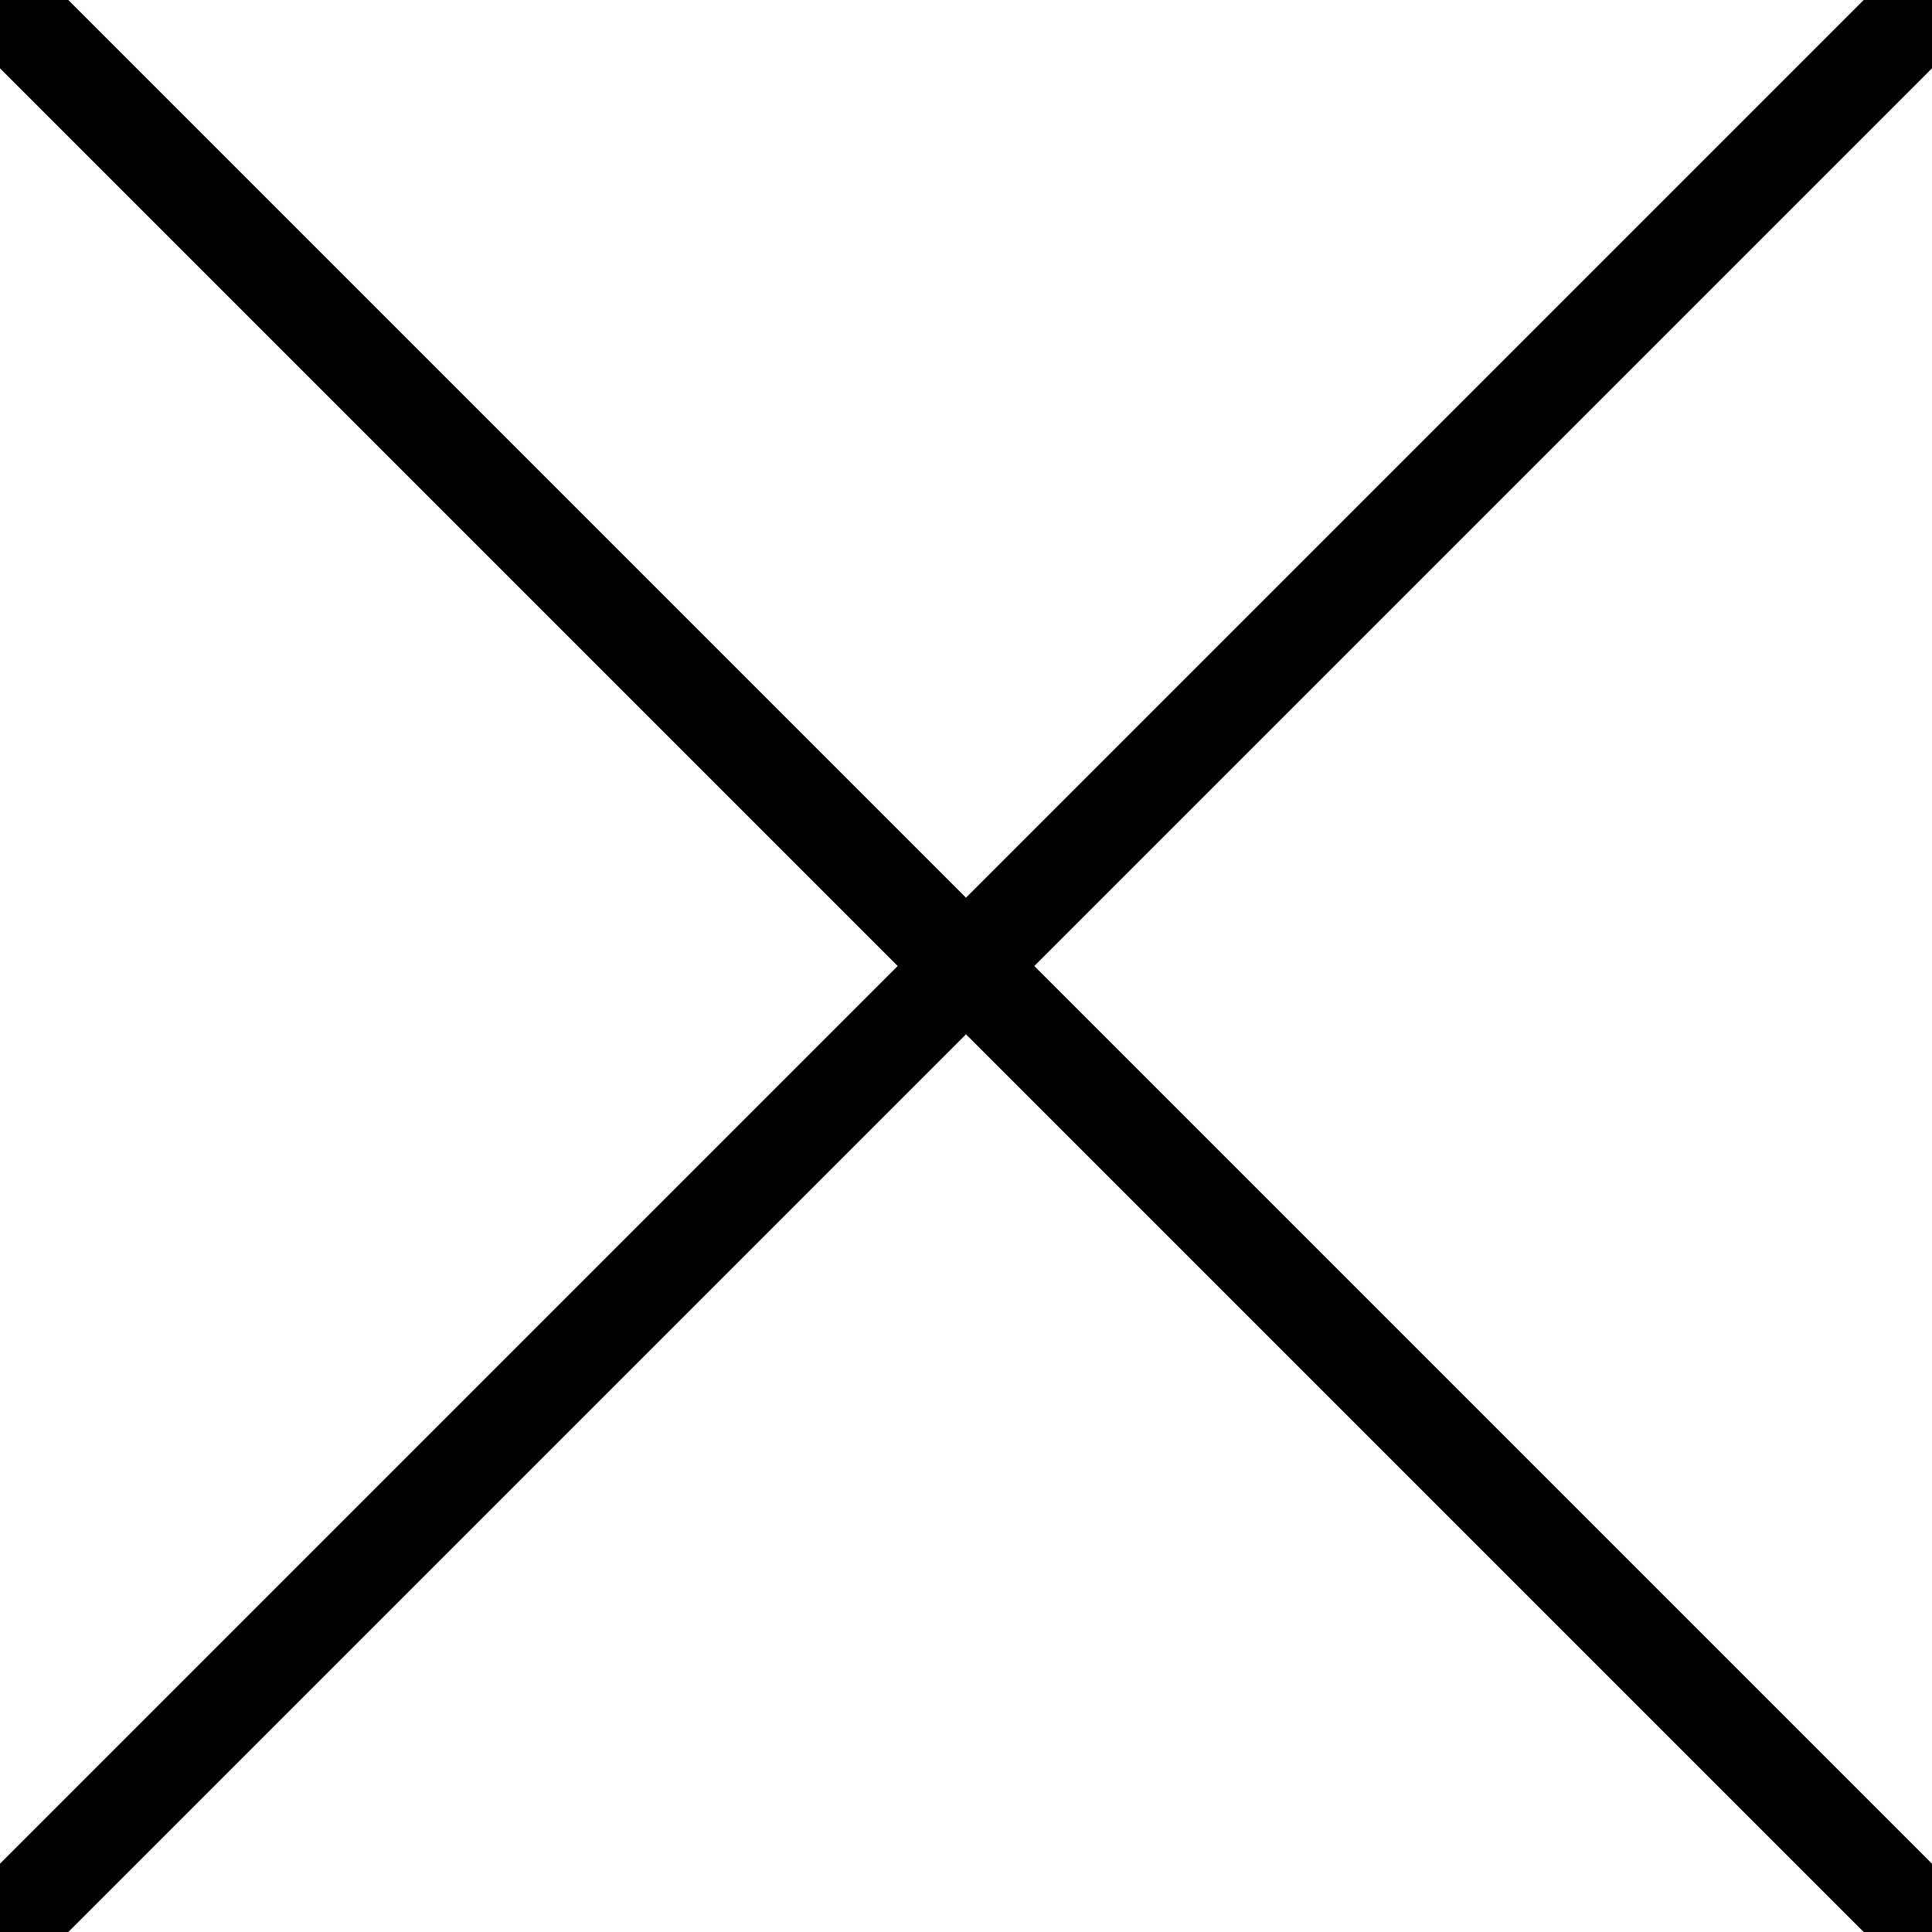
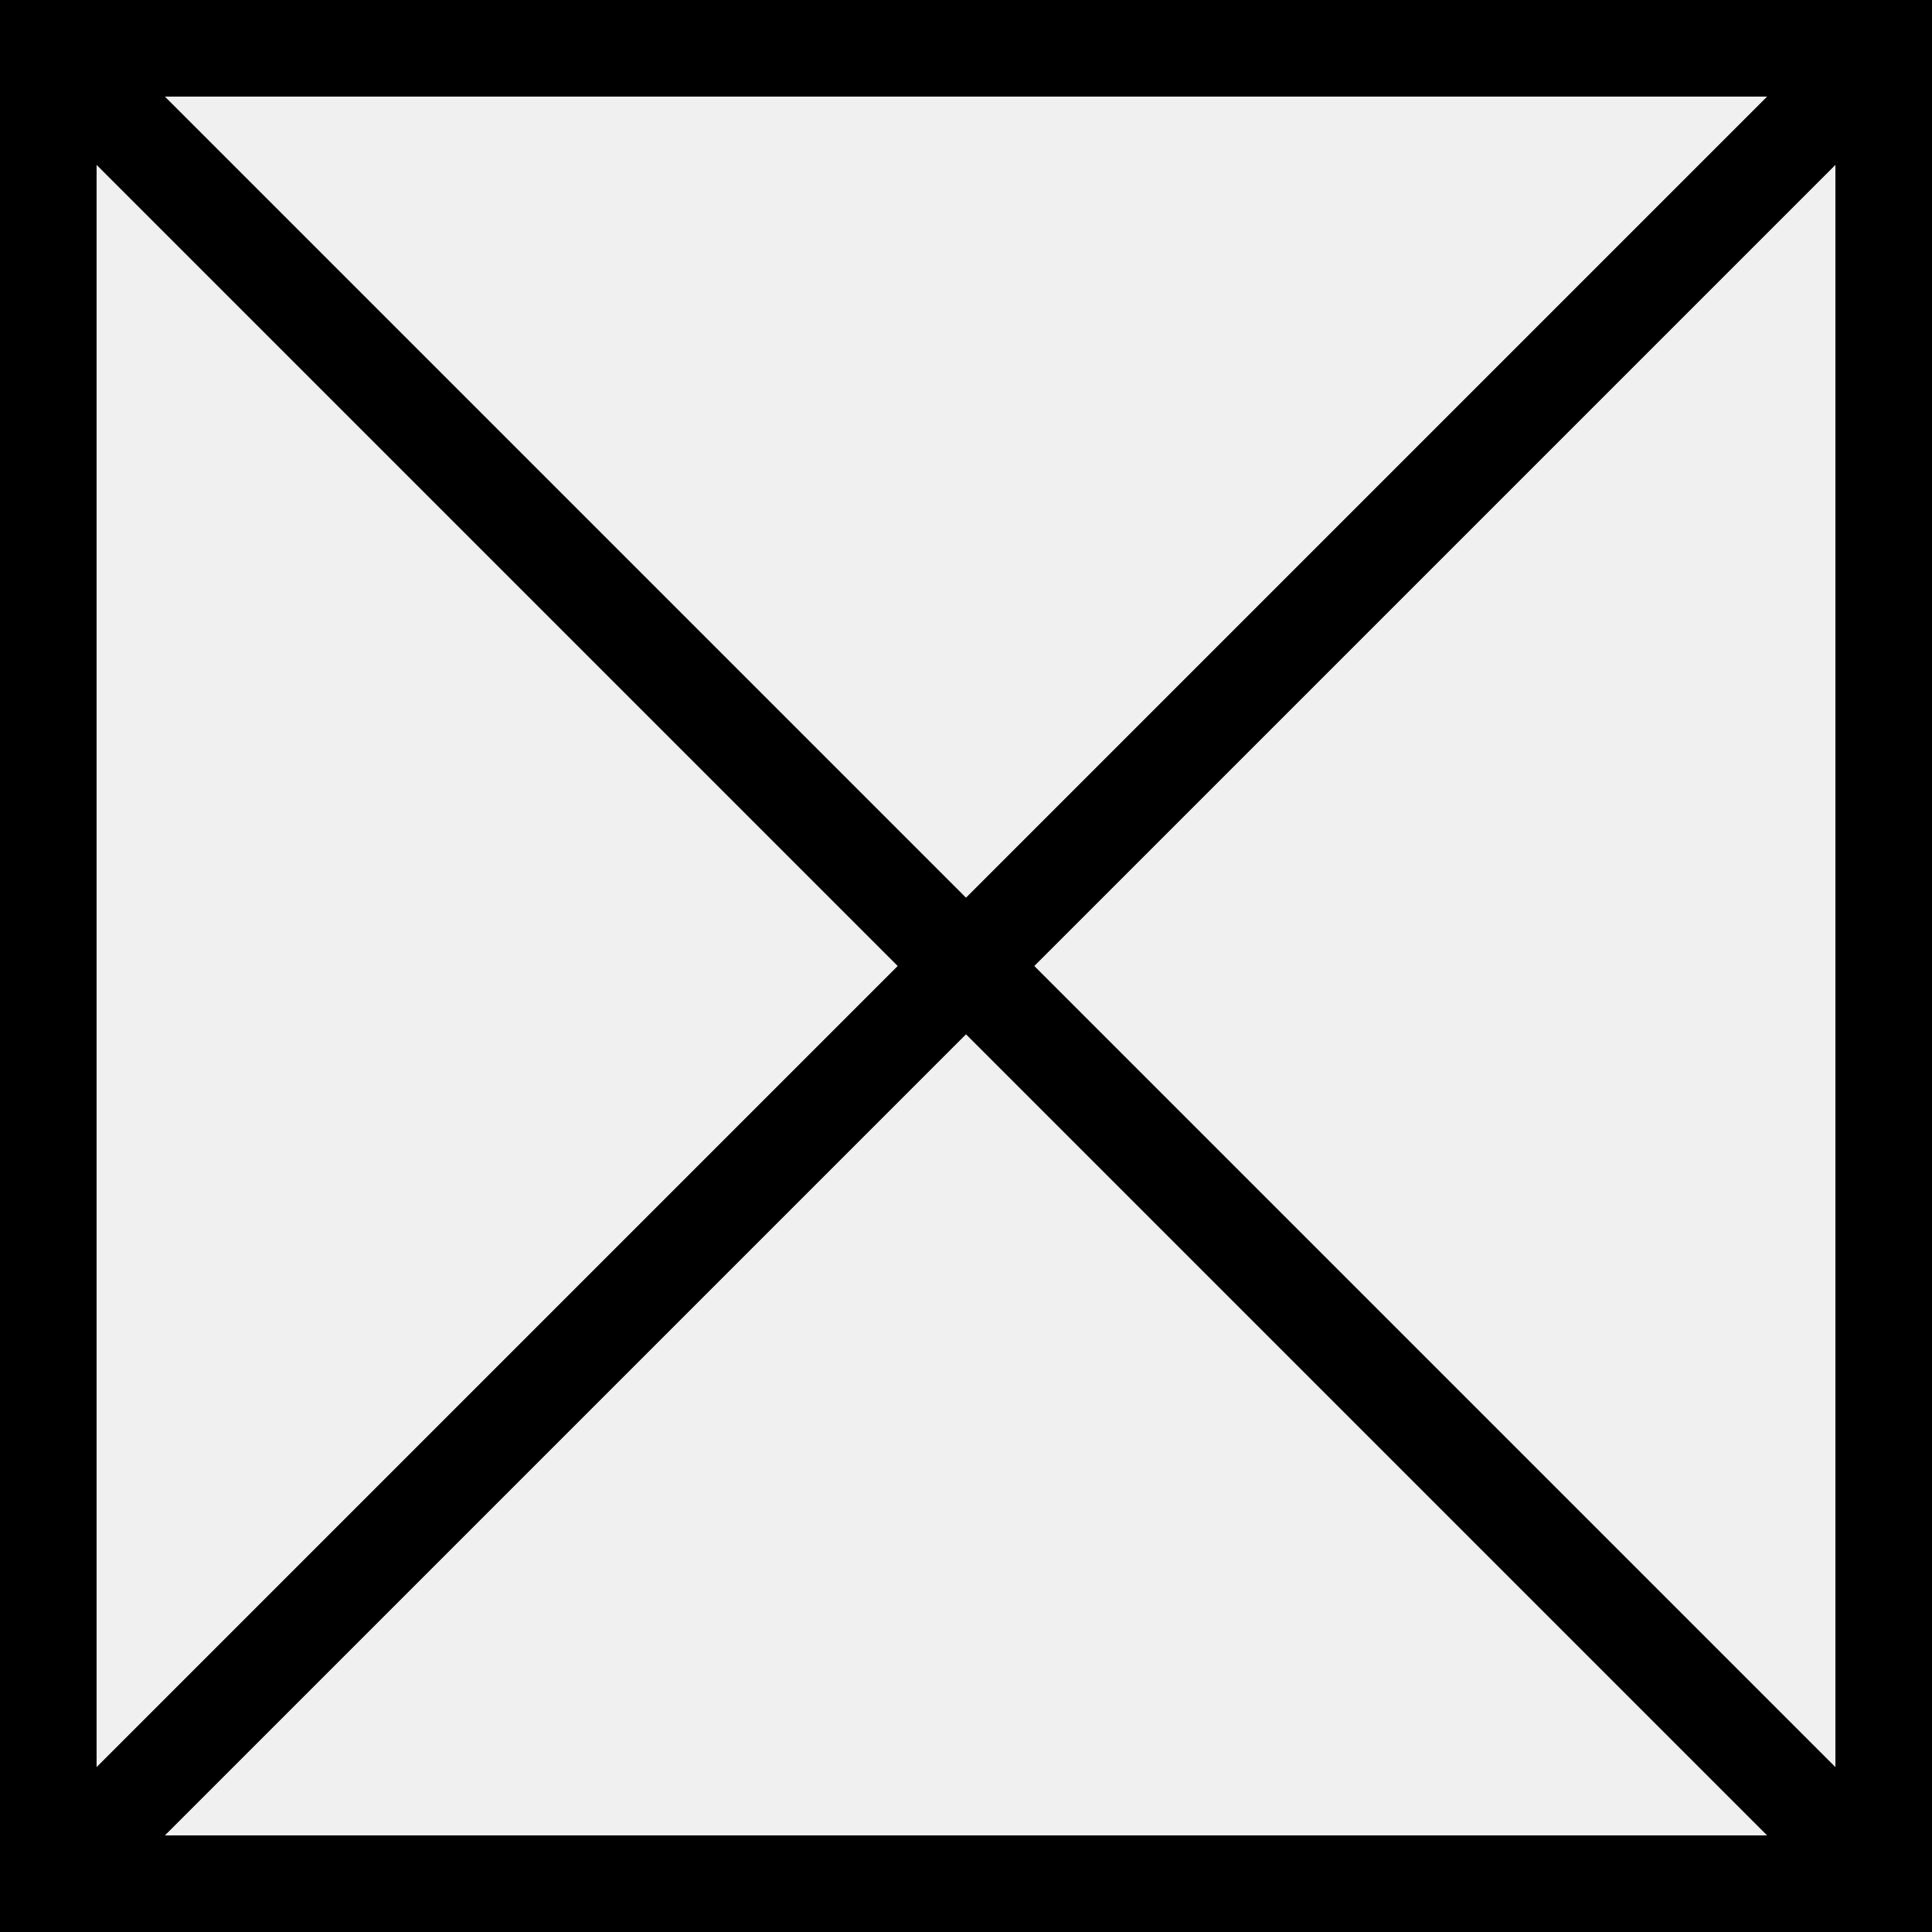
<svg xmlns="http://www.w3.org/2000/svg" version="1.1" viewBox="0 0 300 300">
  <defs>
    <style>
      .st0 {
        fill: none;
        stroke: #000;
        stroke-miterlimit: 10;
        stroke-width: 15px;
      }

      .st1 {
        fill: #fff;
      }

      .st2 {
        display: none;
      }
    </style>
  </defs>
-   <g id="Layer_2">
+   <g id="Layer_2" class="st2">
    <rect class="st1" width="300" height="300" />
  </g>
-   <g id="Layer_1" class="st2">
-     <path class="st1" d="M285,15v270H15V15h270M300,0H0v300h300V0h0Z" />
+   <g id="Layer_1">
+     <path d="M285,15v270H15V15h270M300,0H0v300h300V0h0Z" />
  </g>
  <g id="Layer_3">
    <line class="st0" y1="300" x2="300" />
    <line class="st0" x2="300" y2="300" />
  </g>
</svg>
